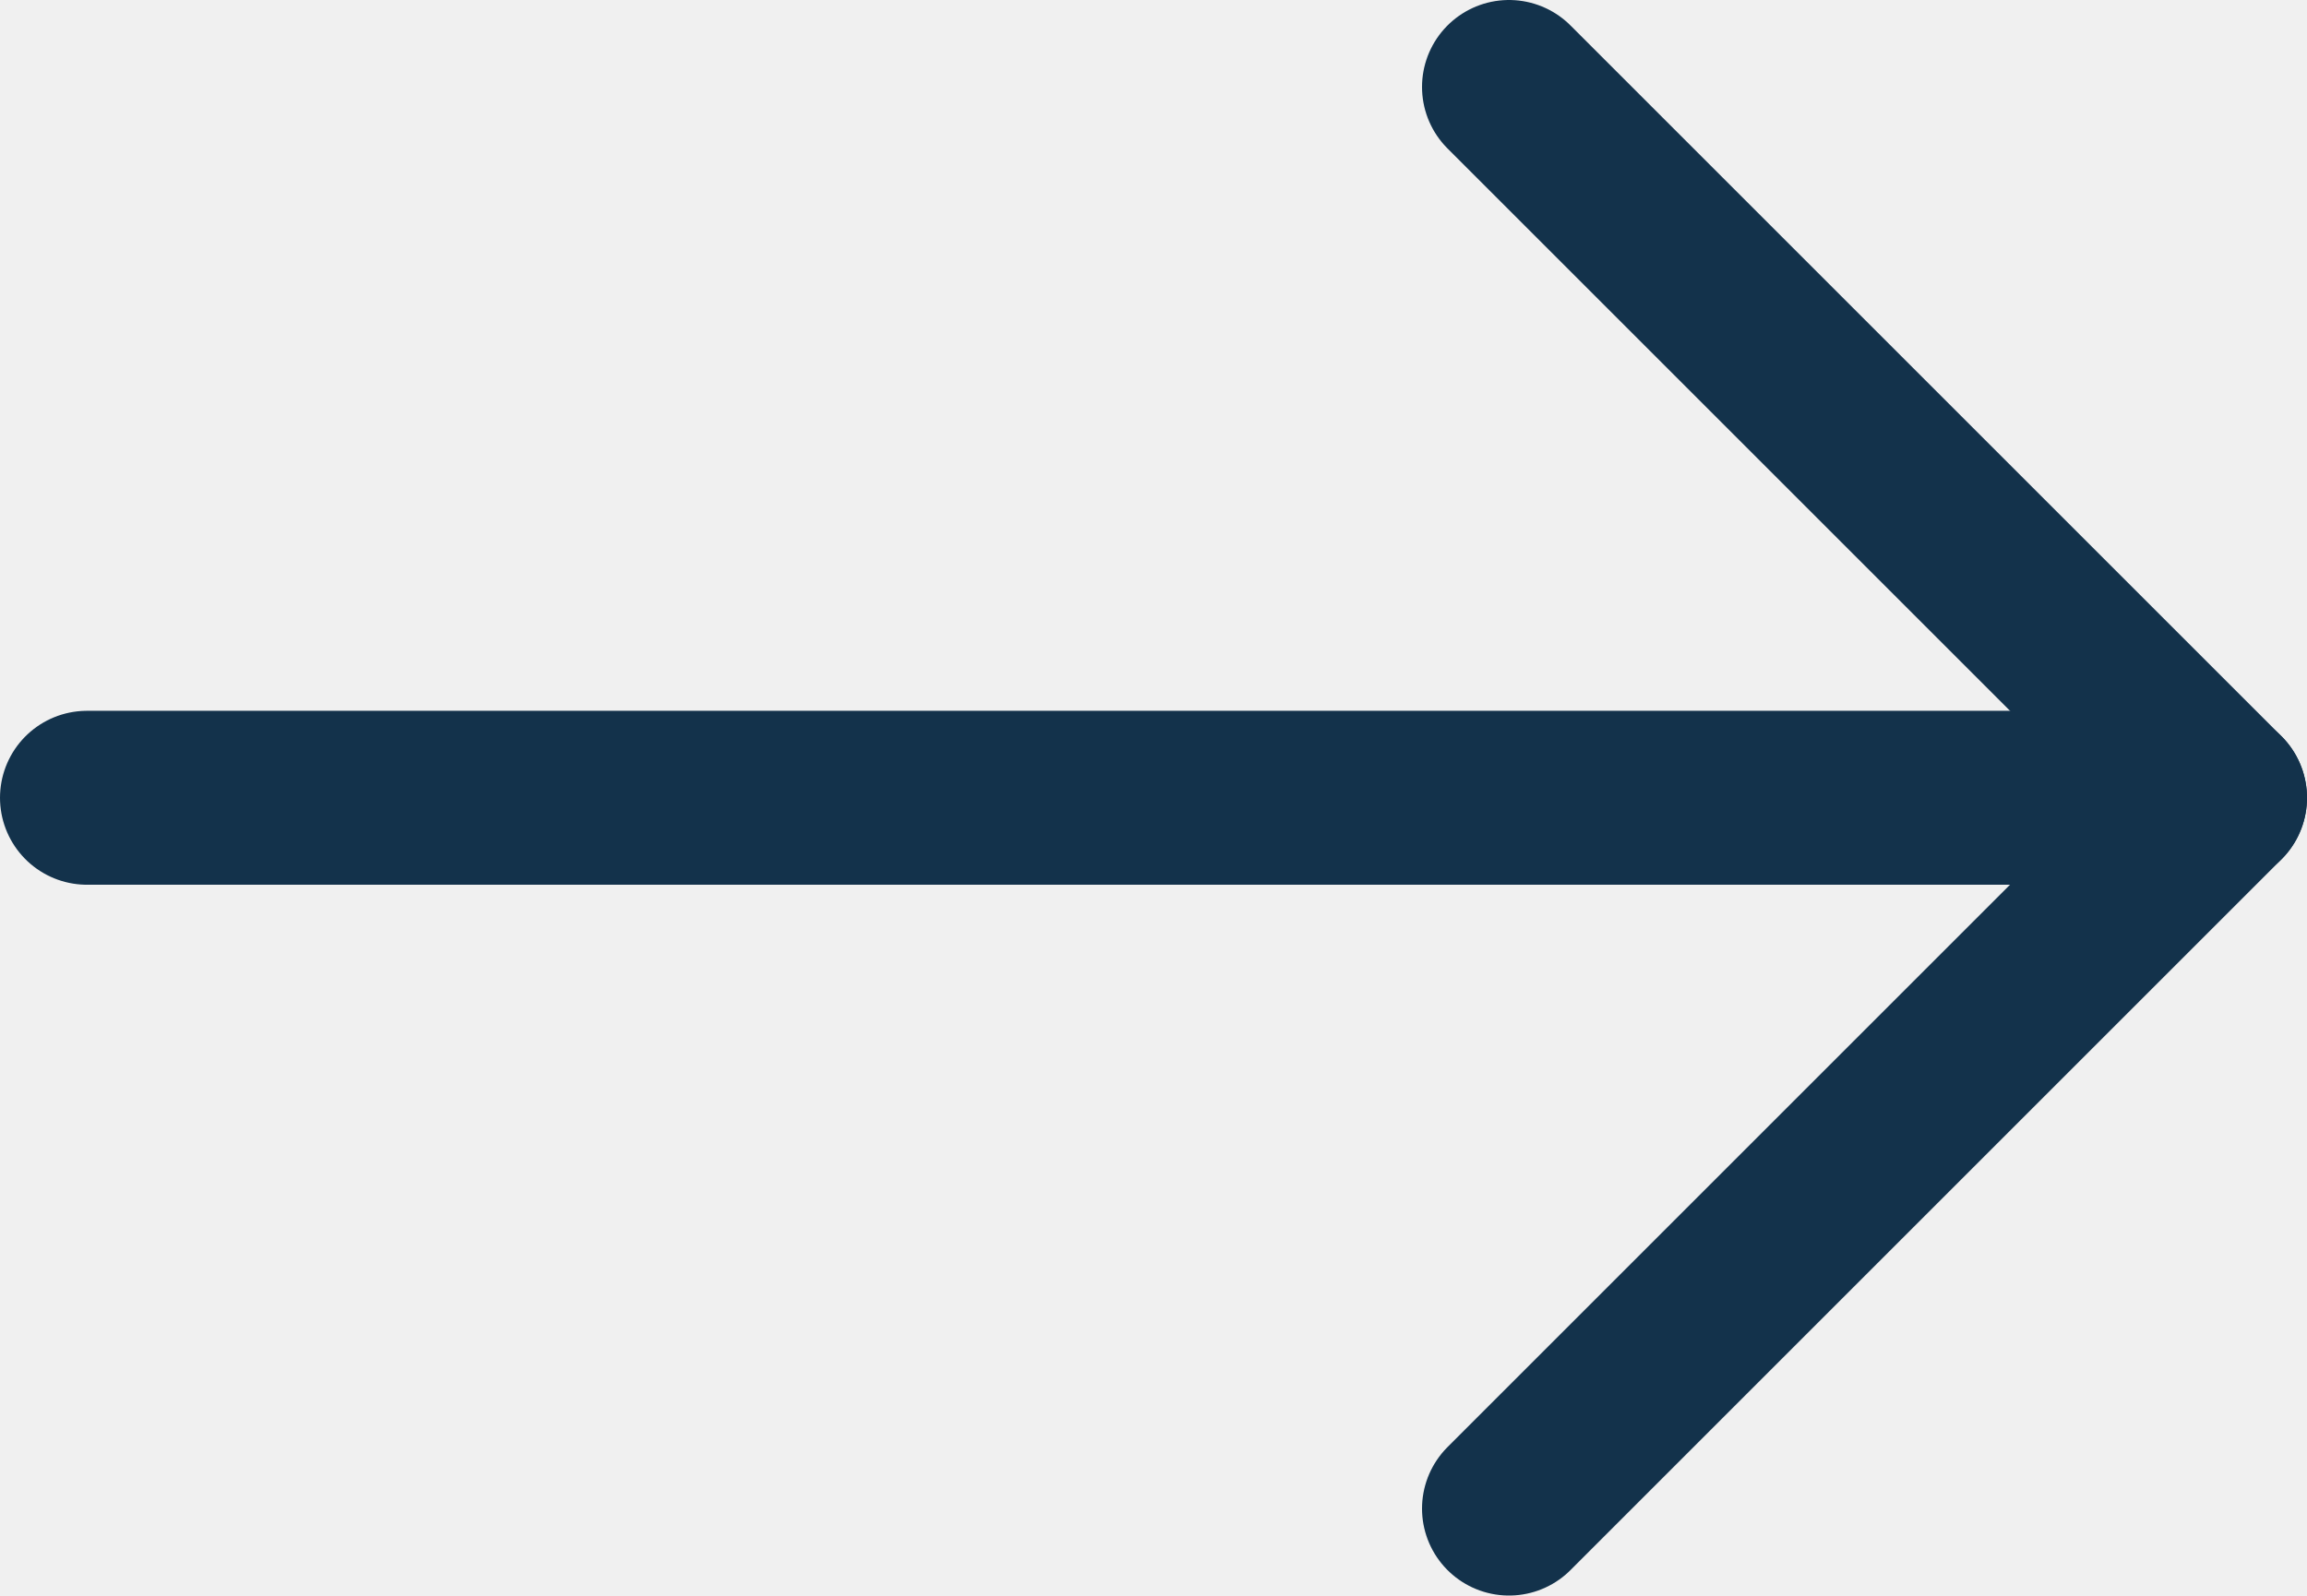
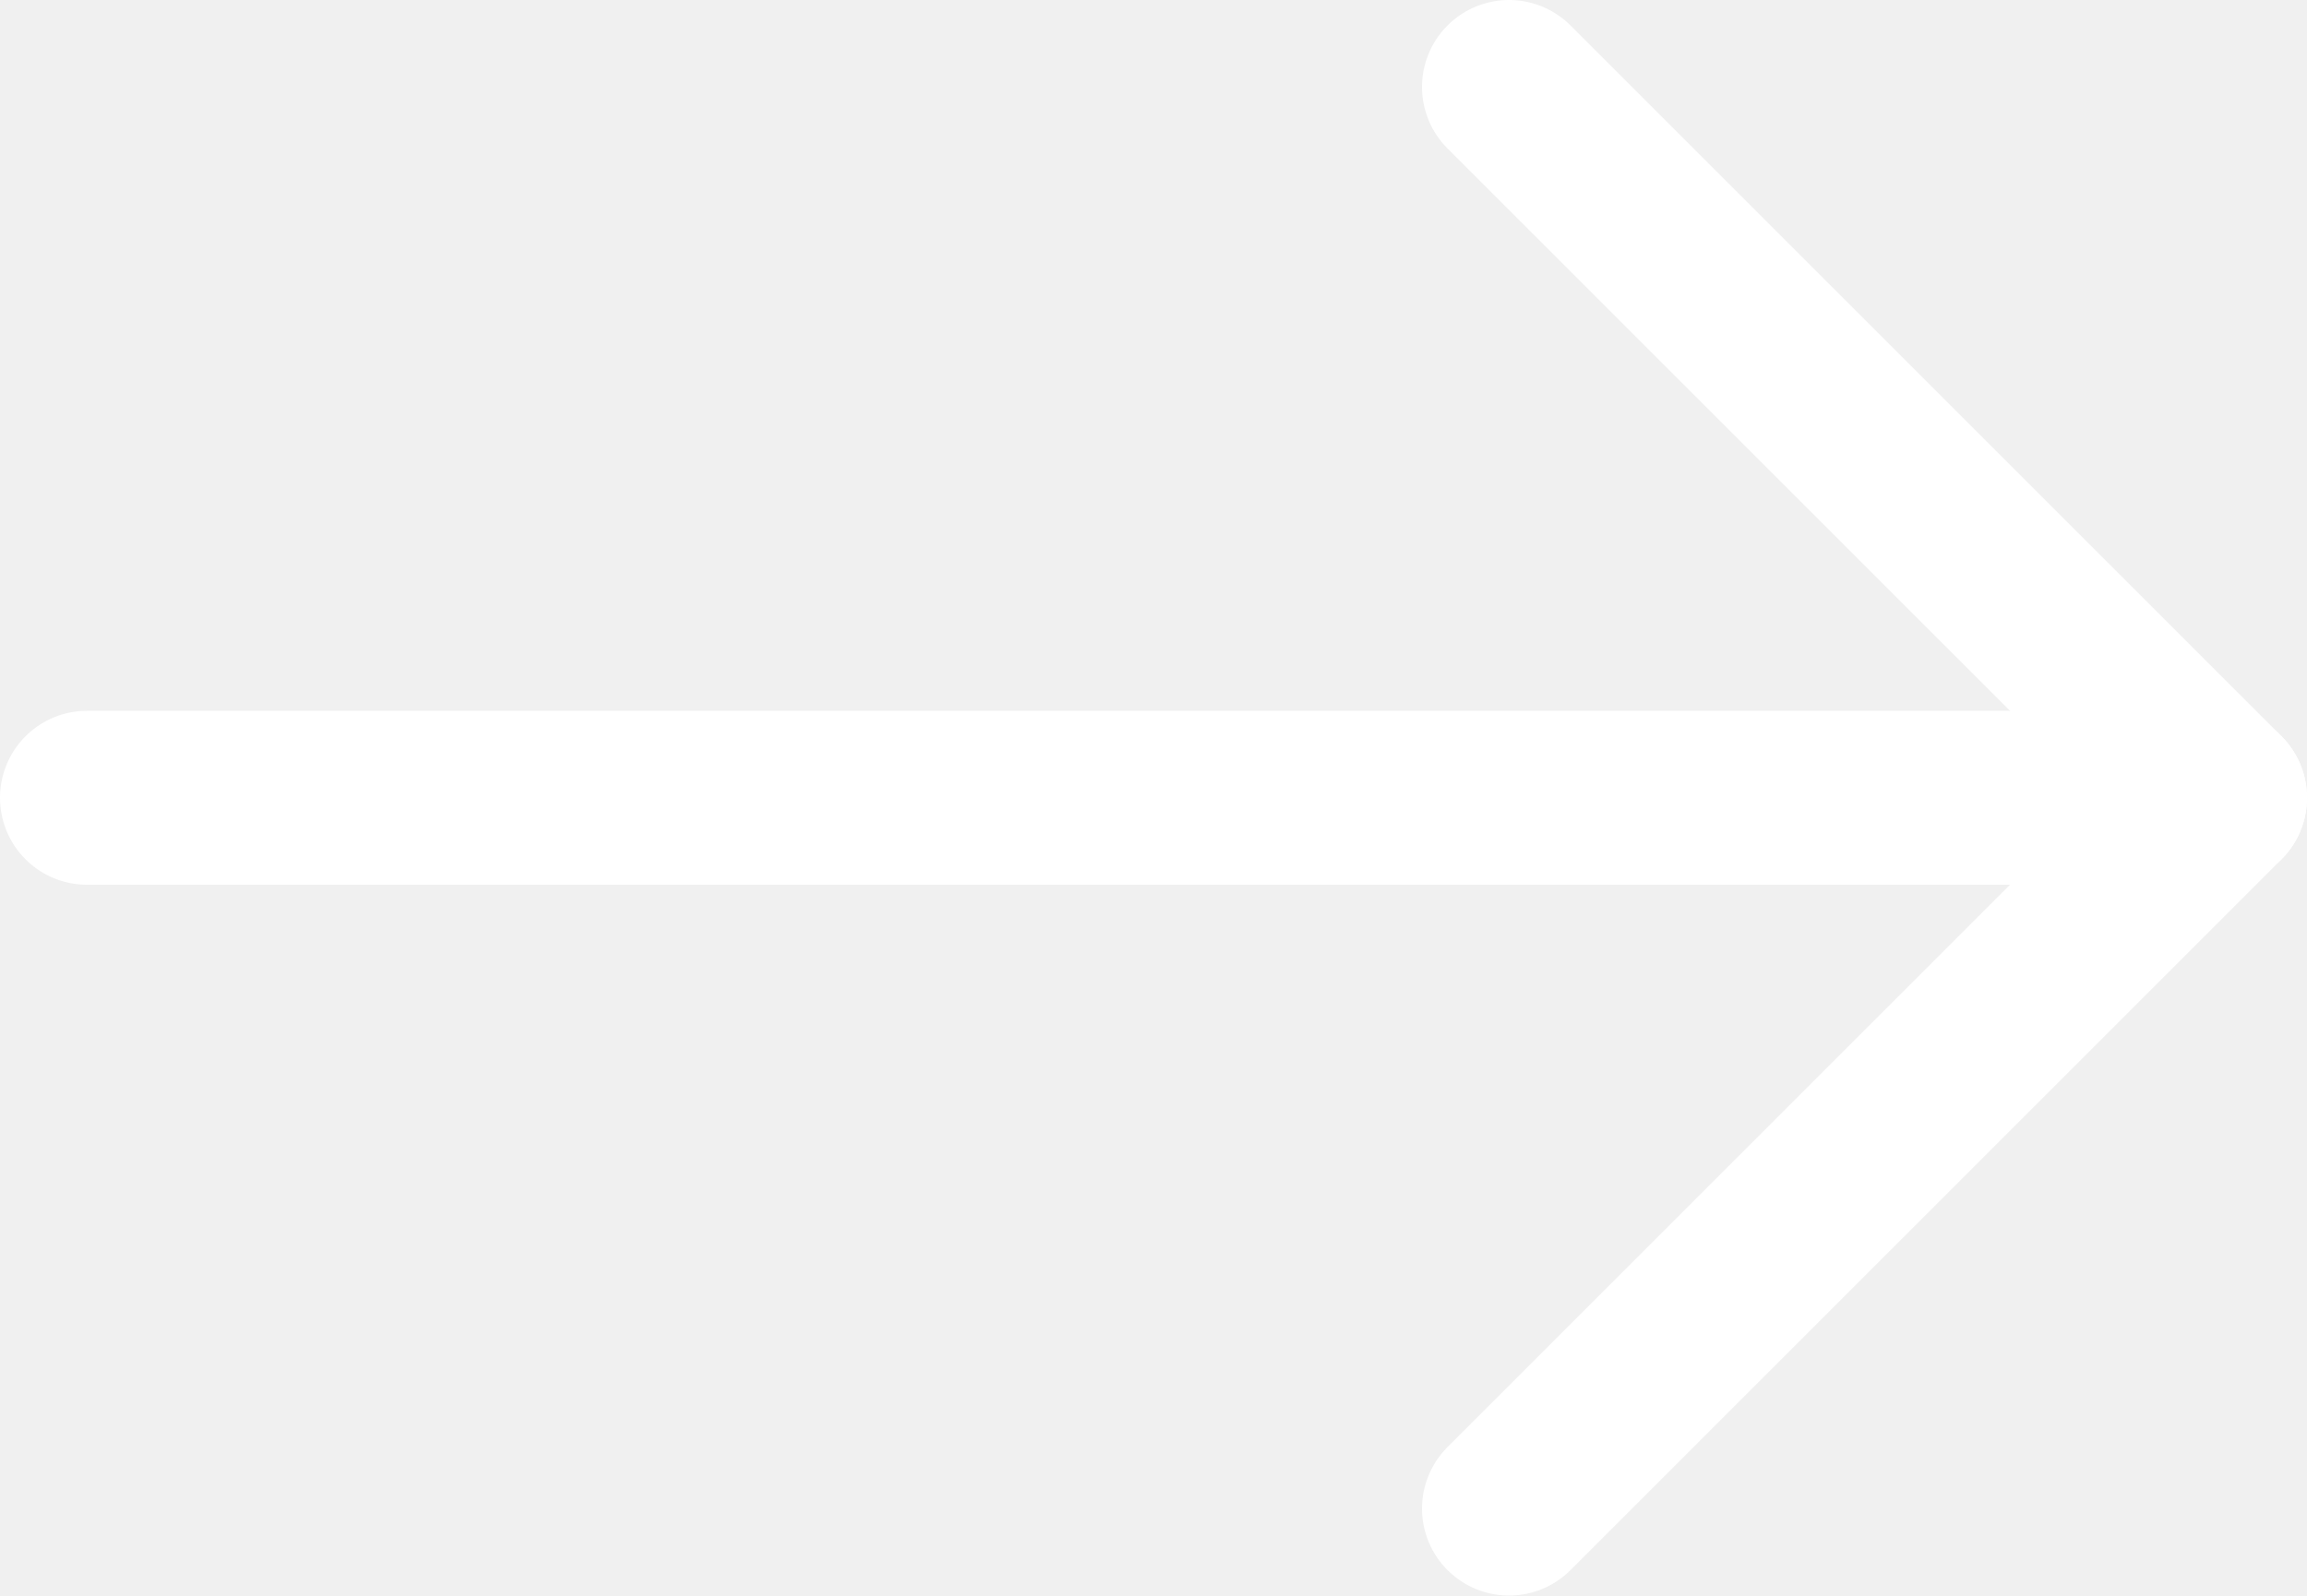
<svg xmlns="http://www.w3.org/2000/svg" viewBox="0 0 13.261 9.174">
  <defs>
    <style>
      .cls-1 {
        fill: none;
-         stroke: #13324b;
+         stroke: #FFFFFF;
        stroke-linecap: round;
        stroke-linejoin: round;
        stroke-miterlimit: 10;
      }
    </style>
  </defs>
  <g id="tail-left" transform="translate(13.261 12.174) rotate(180)">
    <line id="Line_242" data-name="Line 242" class="cls-1" x1="12.261" transform="translate(0.5 7.587)" />
    <path id="Path_4118" data-name="Path 4118" class="cls-1" d="M4.587,3.5.5,7.587l4.087,4.087" />
  </g>
</svg>
